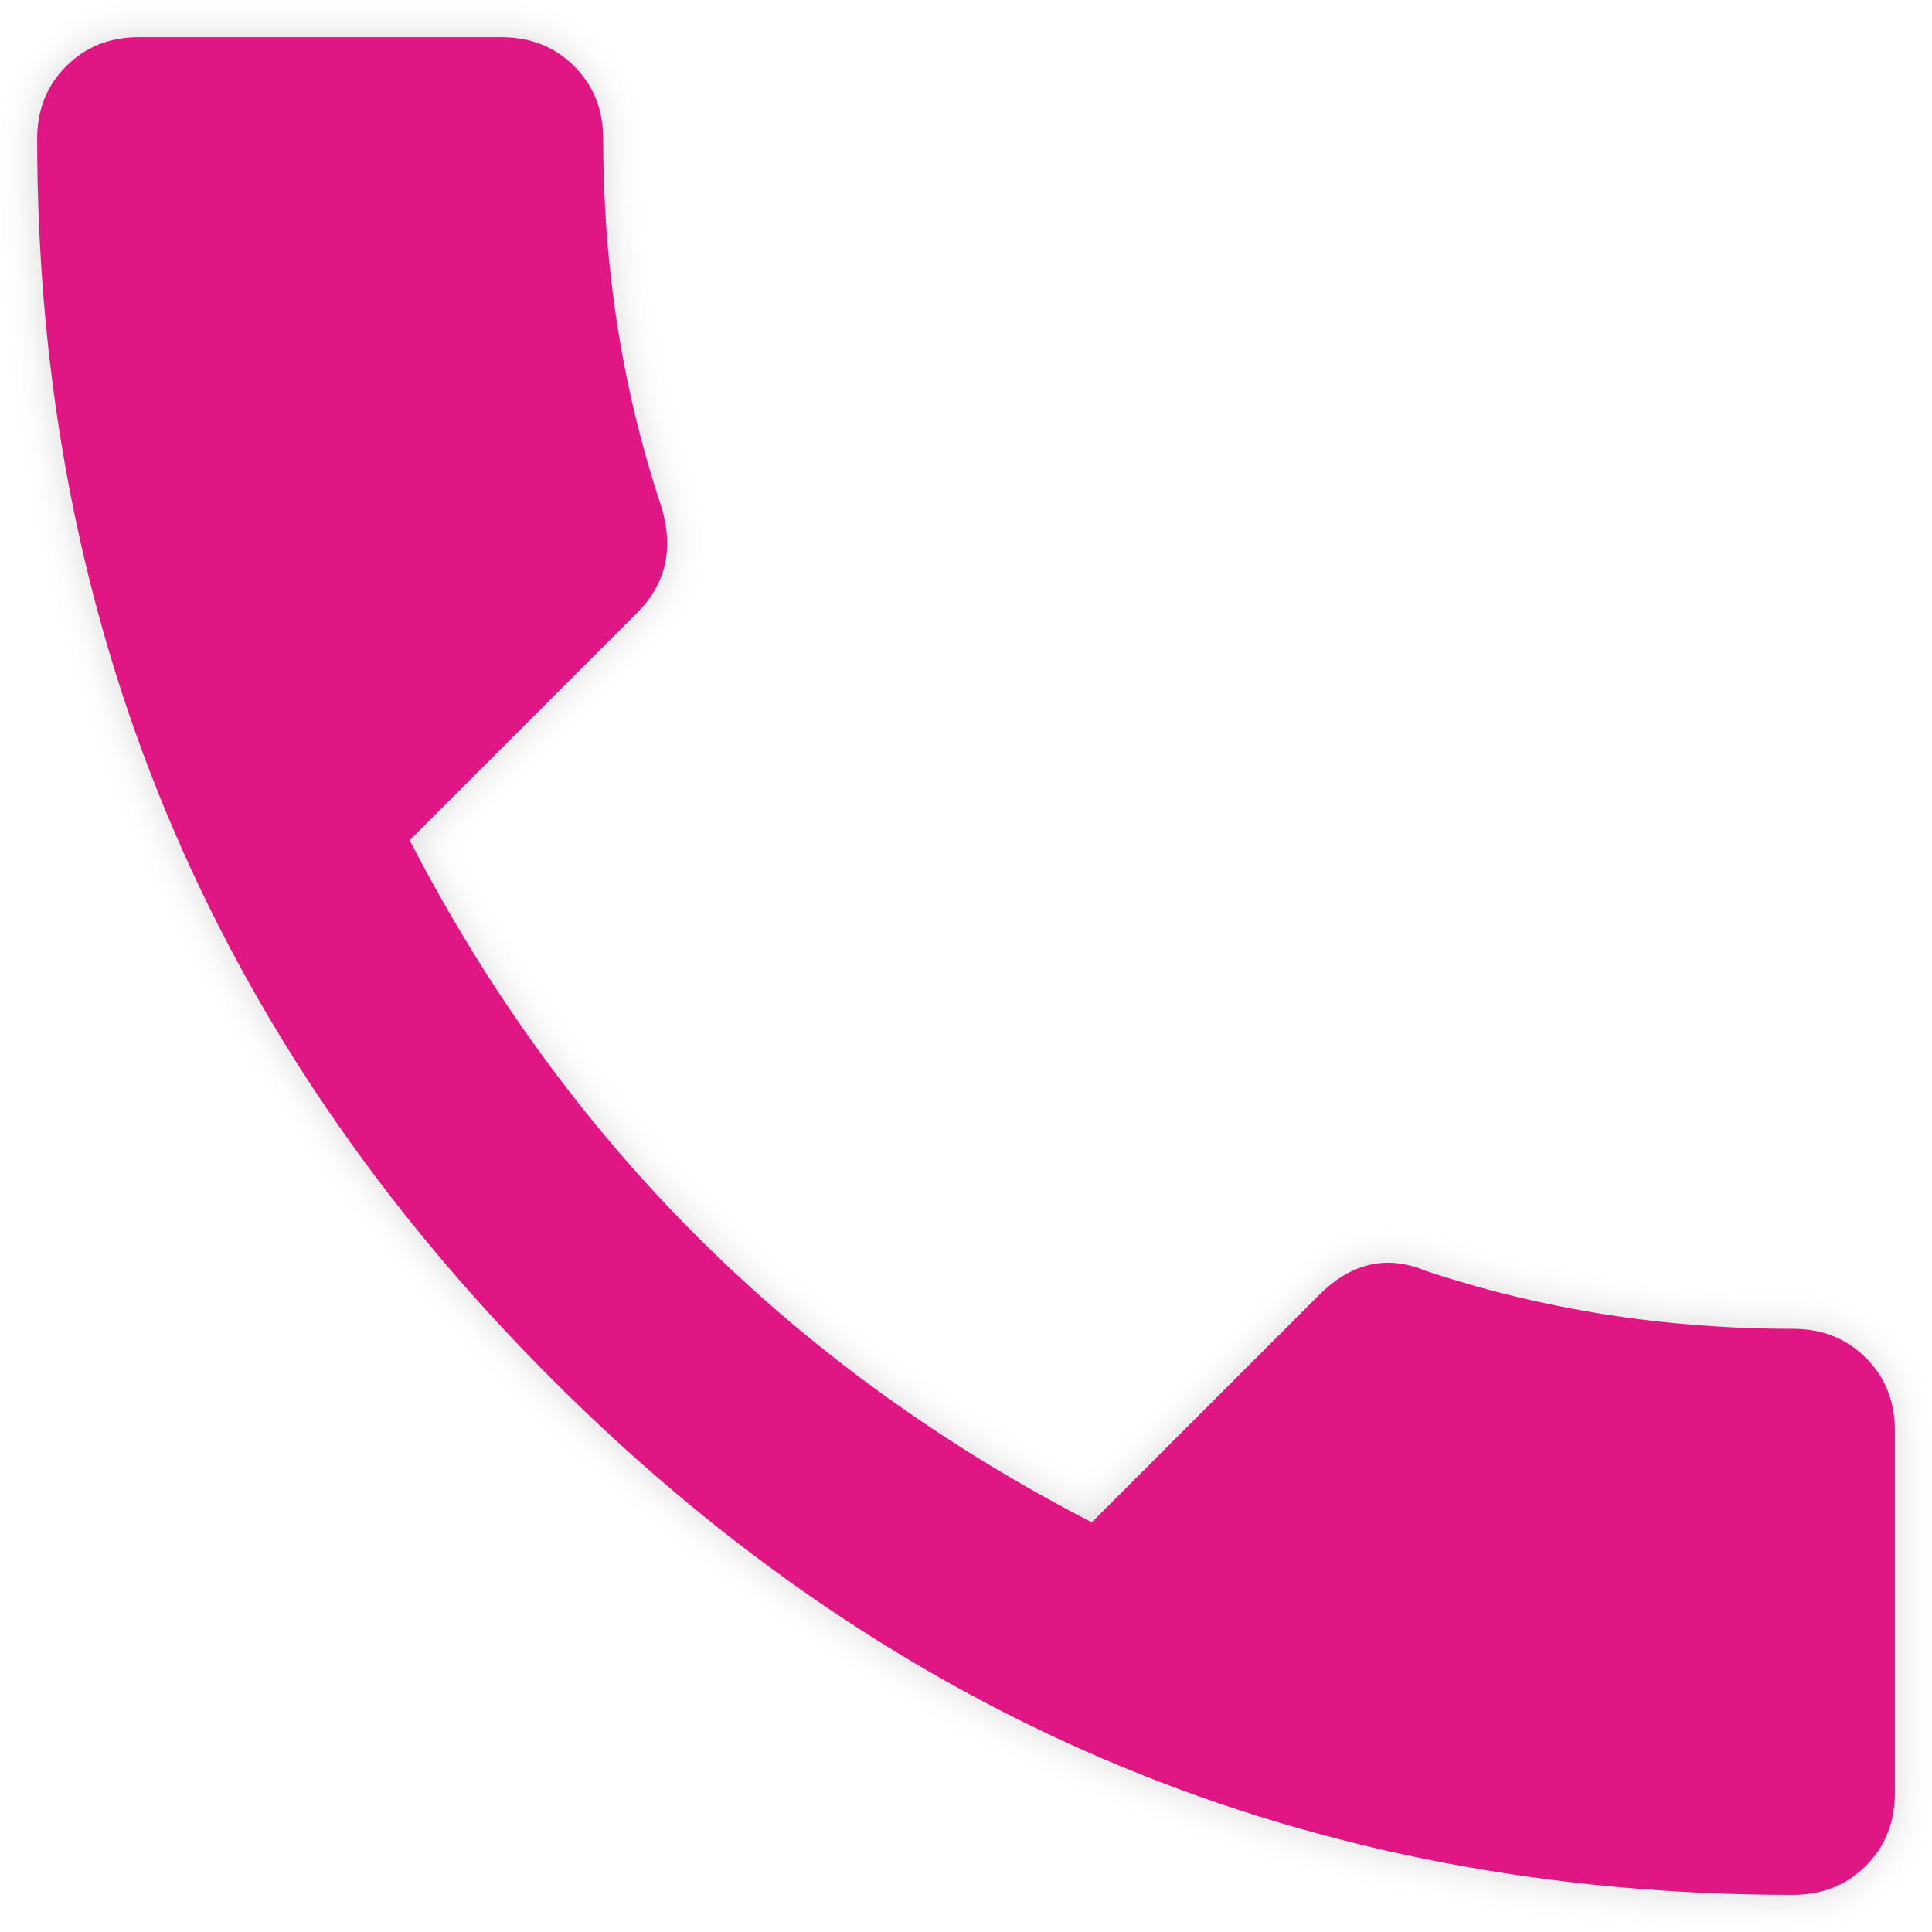
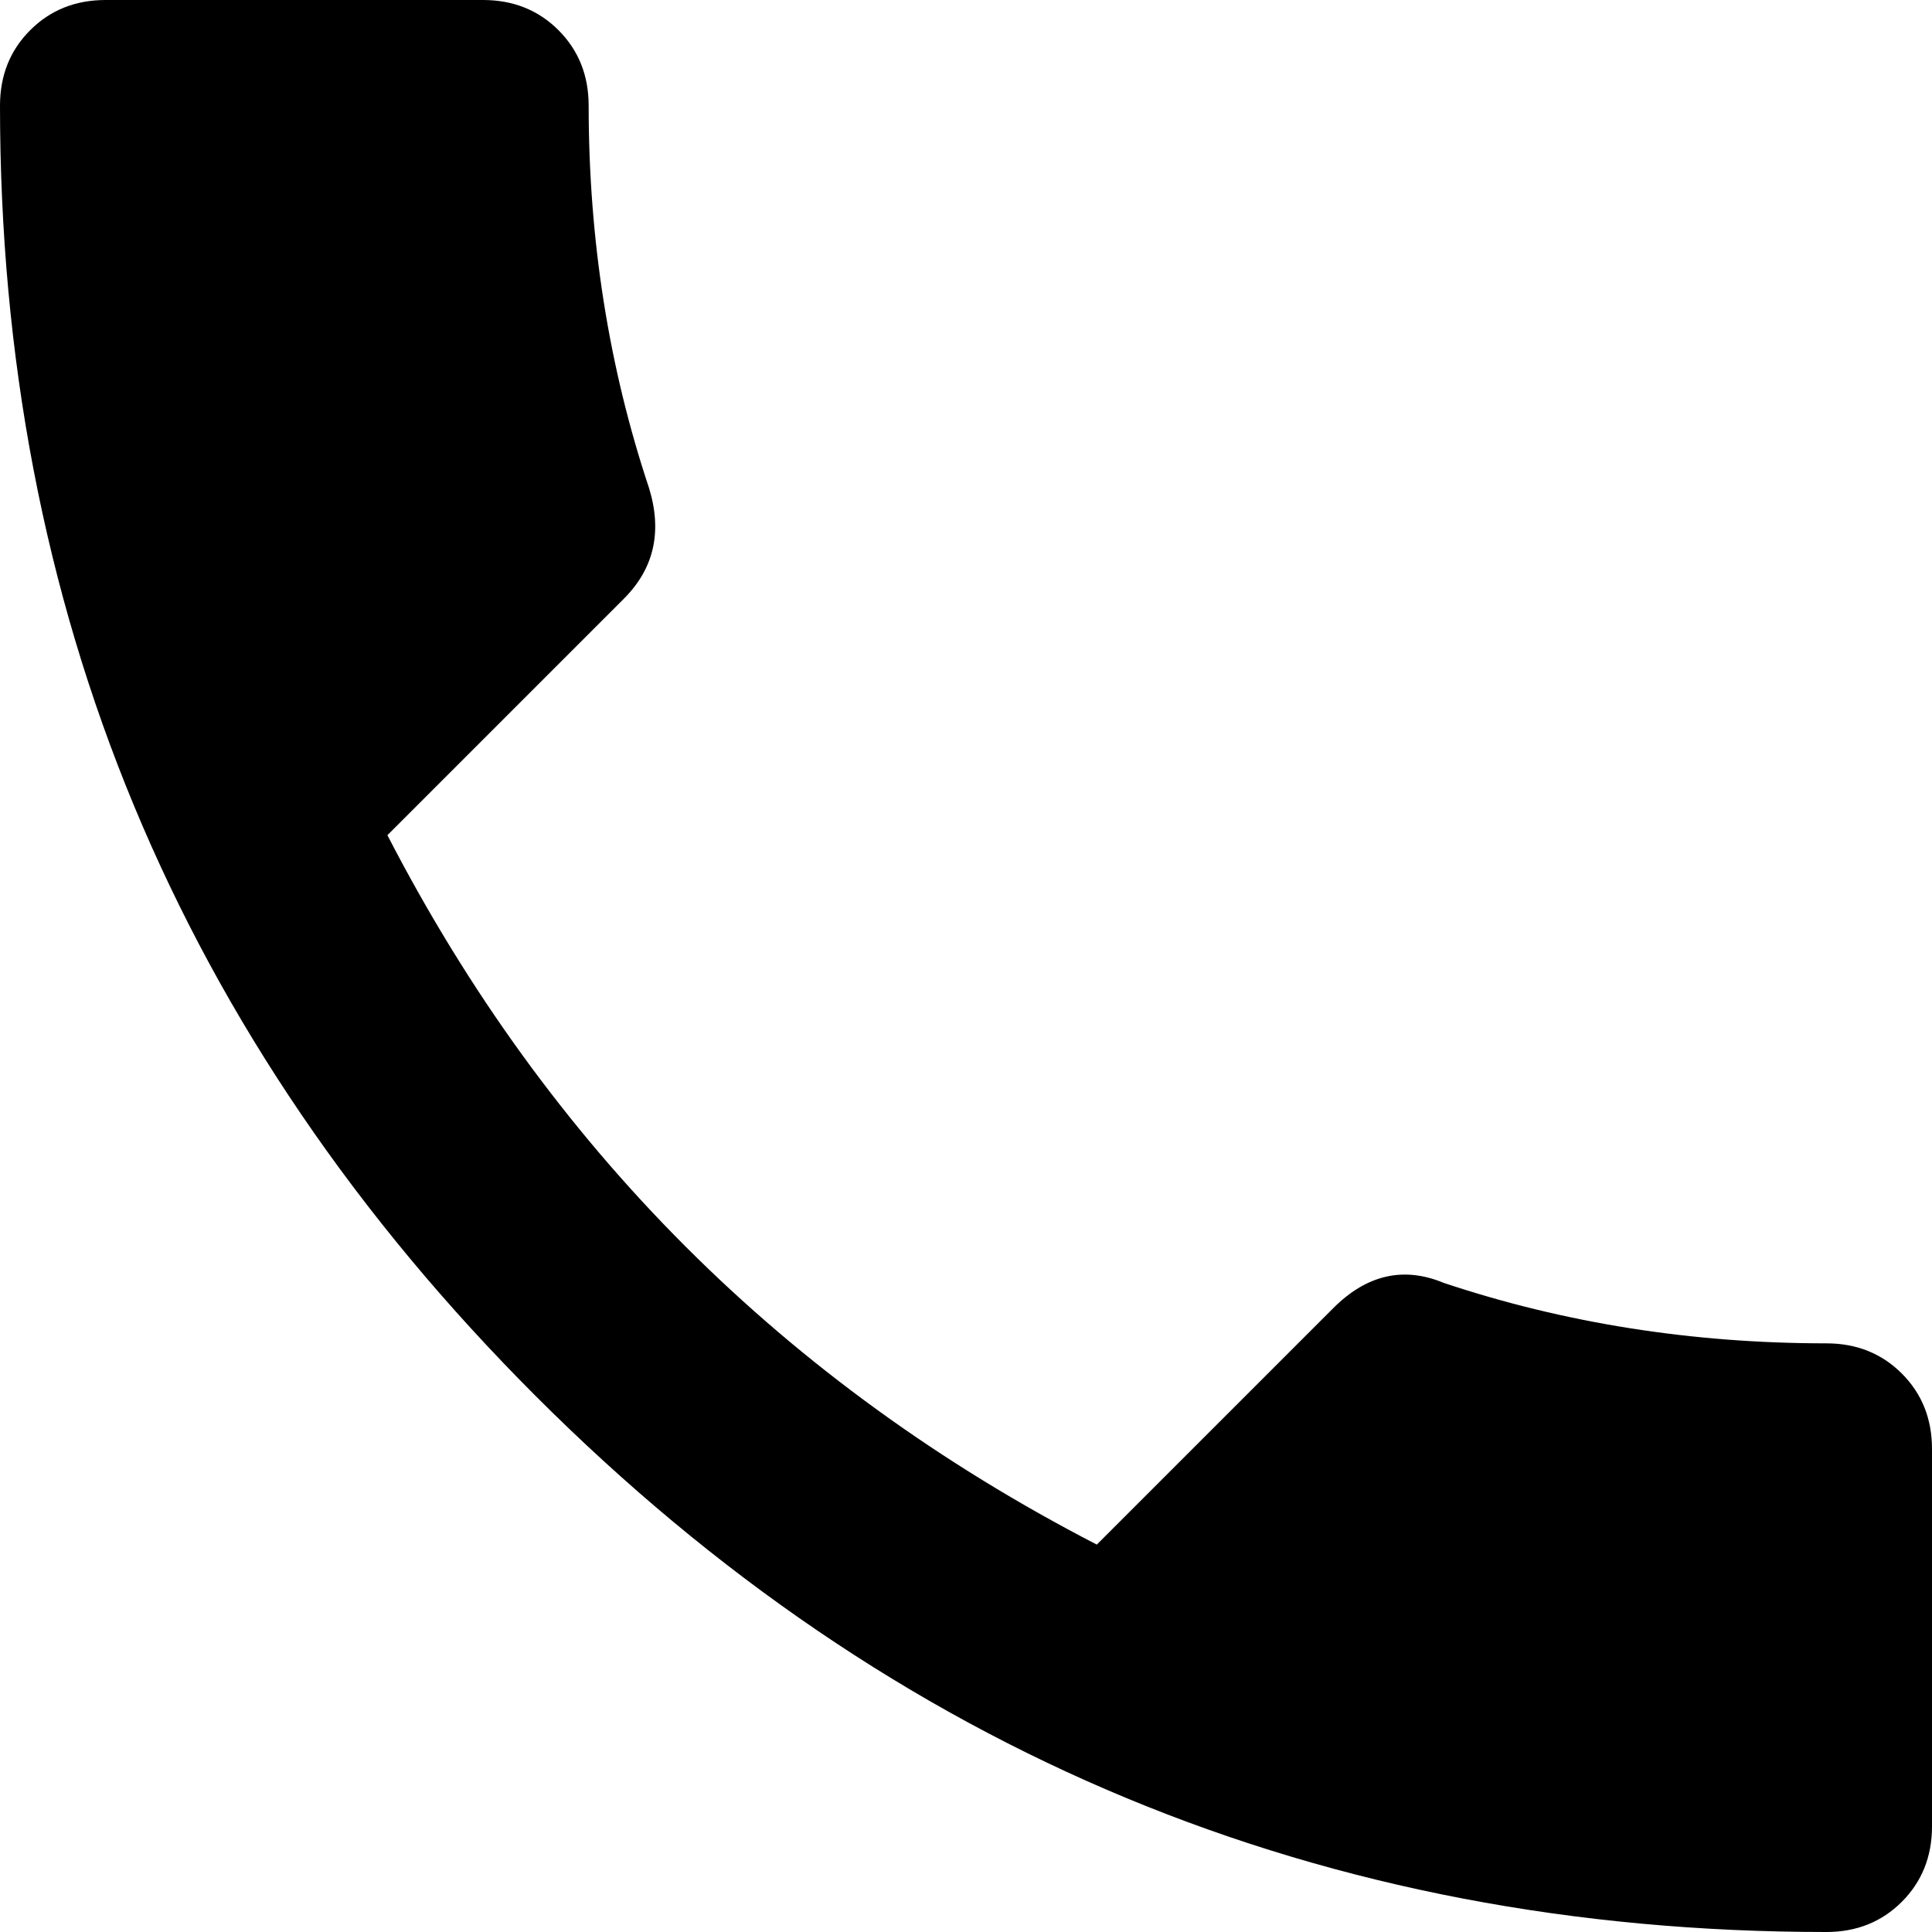
- <svg xmlns="http://www.w3.org/2000/svg" xmlns:xlink="http://www.w3.org/1999/xlink" width="260" height="260" viewBox="0 0 260 260">
-   <defs>
-     <path id="icon-phone.inline-b" d="M55.13,113.073 C75.964,153.438 106.562,184.036 146.927,204.87 L177.526,174.271 C181.866,169.931 186.641,168.845 191.849,171.016 C207.474,176.224 223.967,178.828 241.328,178.828 C245.234,178.828 248.49,180.13 251.094,182.734 C253.698,185.339 255,188.594 255,192.5 L255,241.328 C255,245.234 253.698,248.49 251.094,251.094 C248.49,253.698 245.234,255 241.328,255 C176.224,255 120.56,231.888 74.336,185.664 C28.112,139.44 5,83.776 5,18.672 C5,14.766 6.302,11.51 8.906,8.906 C11.51,6.302 14.766,5 18.672,5 L67.5,5 C71.406,5 74.661,6.302 77.266,8.906 C79.87,11.51 81.172,14.766 81.172,18.672 C81.172,36.033 83.776,52.526 88.984,68.151 C90.72,73.793 89.635,78.568 85.729,82.474 L55.13,113.073 Z" />
-     <filter id="icon-phone.inline-a" width="106%" height="106%" x="-3%" y="-3%" filterUnits="objectBoundingBox">
-       <feOffset in="SourceAlpha" result="shadowOffsetOuter1" />
-       <feGaussianBlur in="shadowOffsetOuter1" result="shadowBlurOuter1" stdDeviation="2.5" />
-       <feColorMatrix in="shadowBlurOuter1" values="0 0 0 0 0   0 0 0 0 0   0 0 0 0 0  0 0 0 0.153 0" />
-     </filter>
-   </defs>
-   <g fill="none" fill-rule="evenodd">
-     <use fill="#000" filter="url(#icon-phone.inline-a)" xlink:href="#icon-phone.inline-b" />
-     <use fill="#E01685" xlink:href="#icon-phone.inline-b" />
-   </g>
+ <svg xmlns="http://www.w3.org/2000/svg" width="250" height="250" viewBox="0 0 250 250">
+   <path fill="currentColor" fill-rule="evenodd" d="M50.13,108.073 C70.964,148.438 101.562,179.036 141.927,199.87 L172.526,169.271 C176.866,164.931 181.641,163.845 186.849,166.016 C202.474,171.224 218.967,173.828 236.328,173.828 C240.234,173.828 243.49,175.13 246.094,177.734 C248.698,180.339 250,183.594 250,187.5 L250,236.328 C250,240.234 248.698,243.49 246.094,246.094 C243.49,248.698 240.234,250 236.328,250 C171.224,250 115.56,226.888 69.336,180.664 C23.112,134.44 0,78.776 0,13.672 C0,9.766 1.302,6.51 3.906,3.906 C6.51,1.302 9.766,0 13.672,0 L62.5,0 C66.406,0 69.661,1.302 72.266,3.906 C74.87,6.51 76.172,9.766 76.172,13.672 C76.172,31.033 78.776,47.526 83.984,63.151 C85.72,68.793 84.635,73.568 80.729,77.474 L50.13,108.073 Z" />
</svg>
